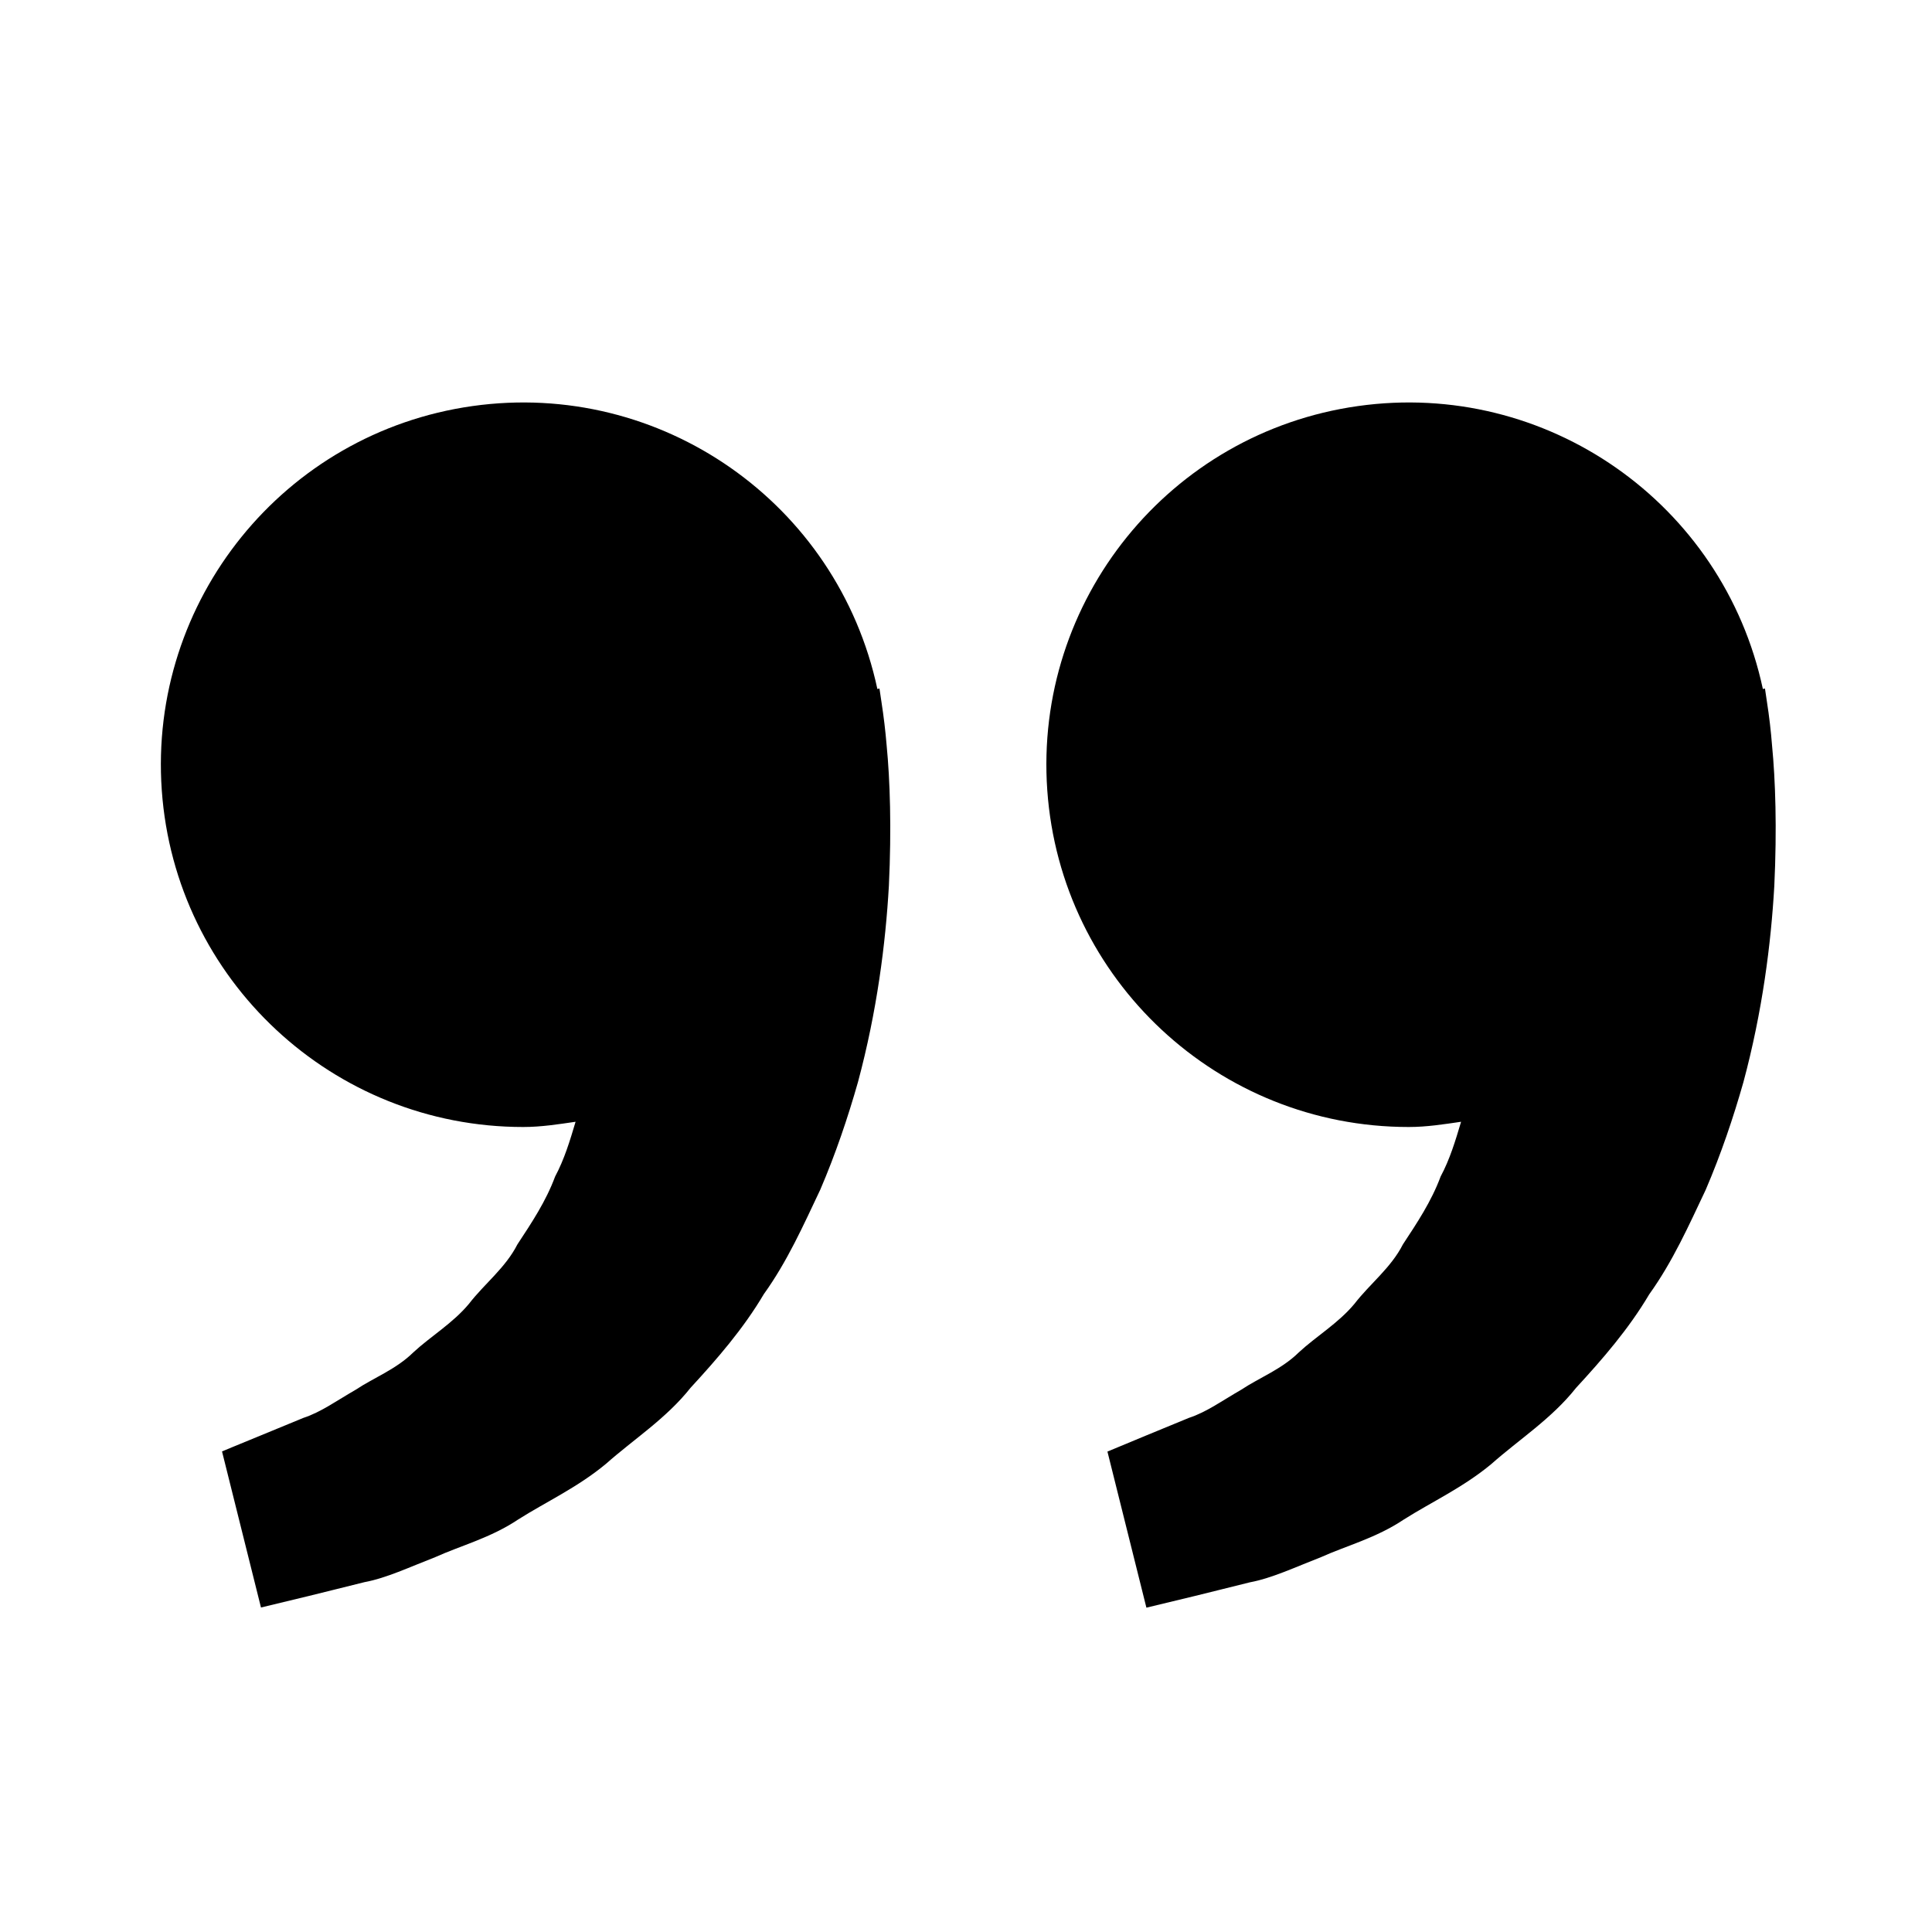
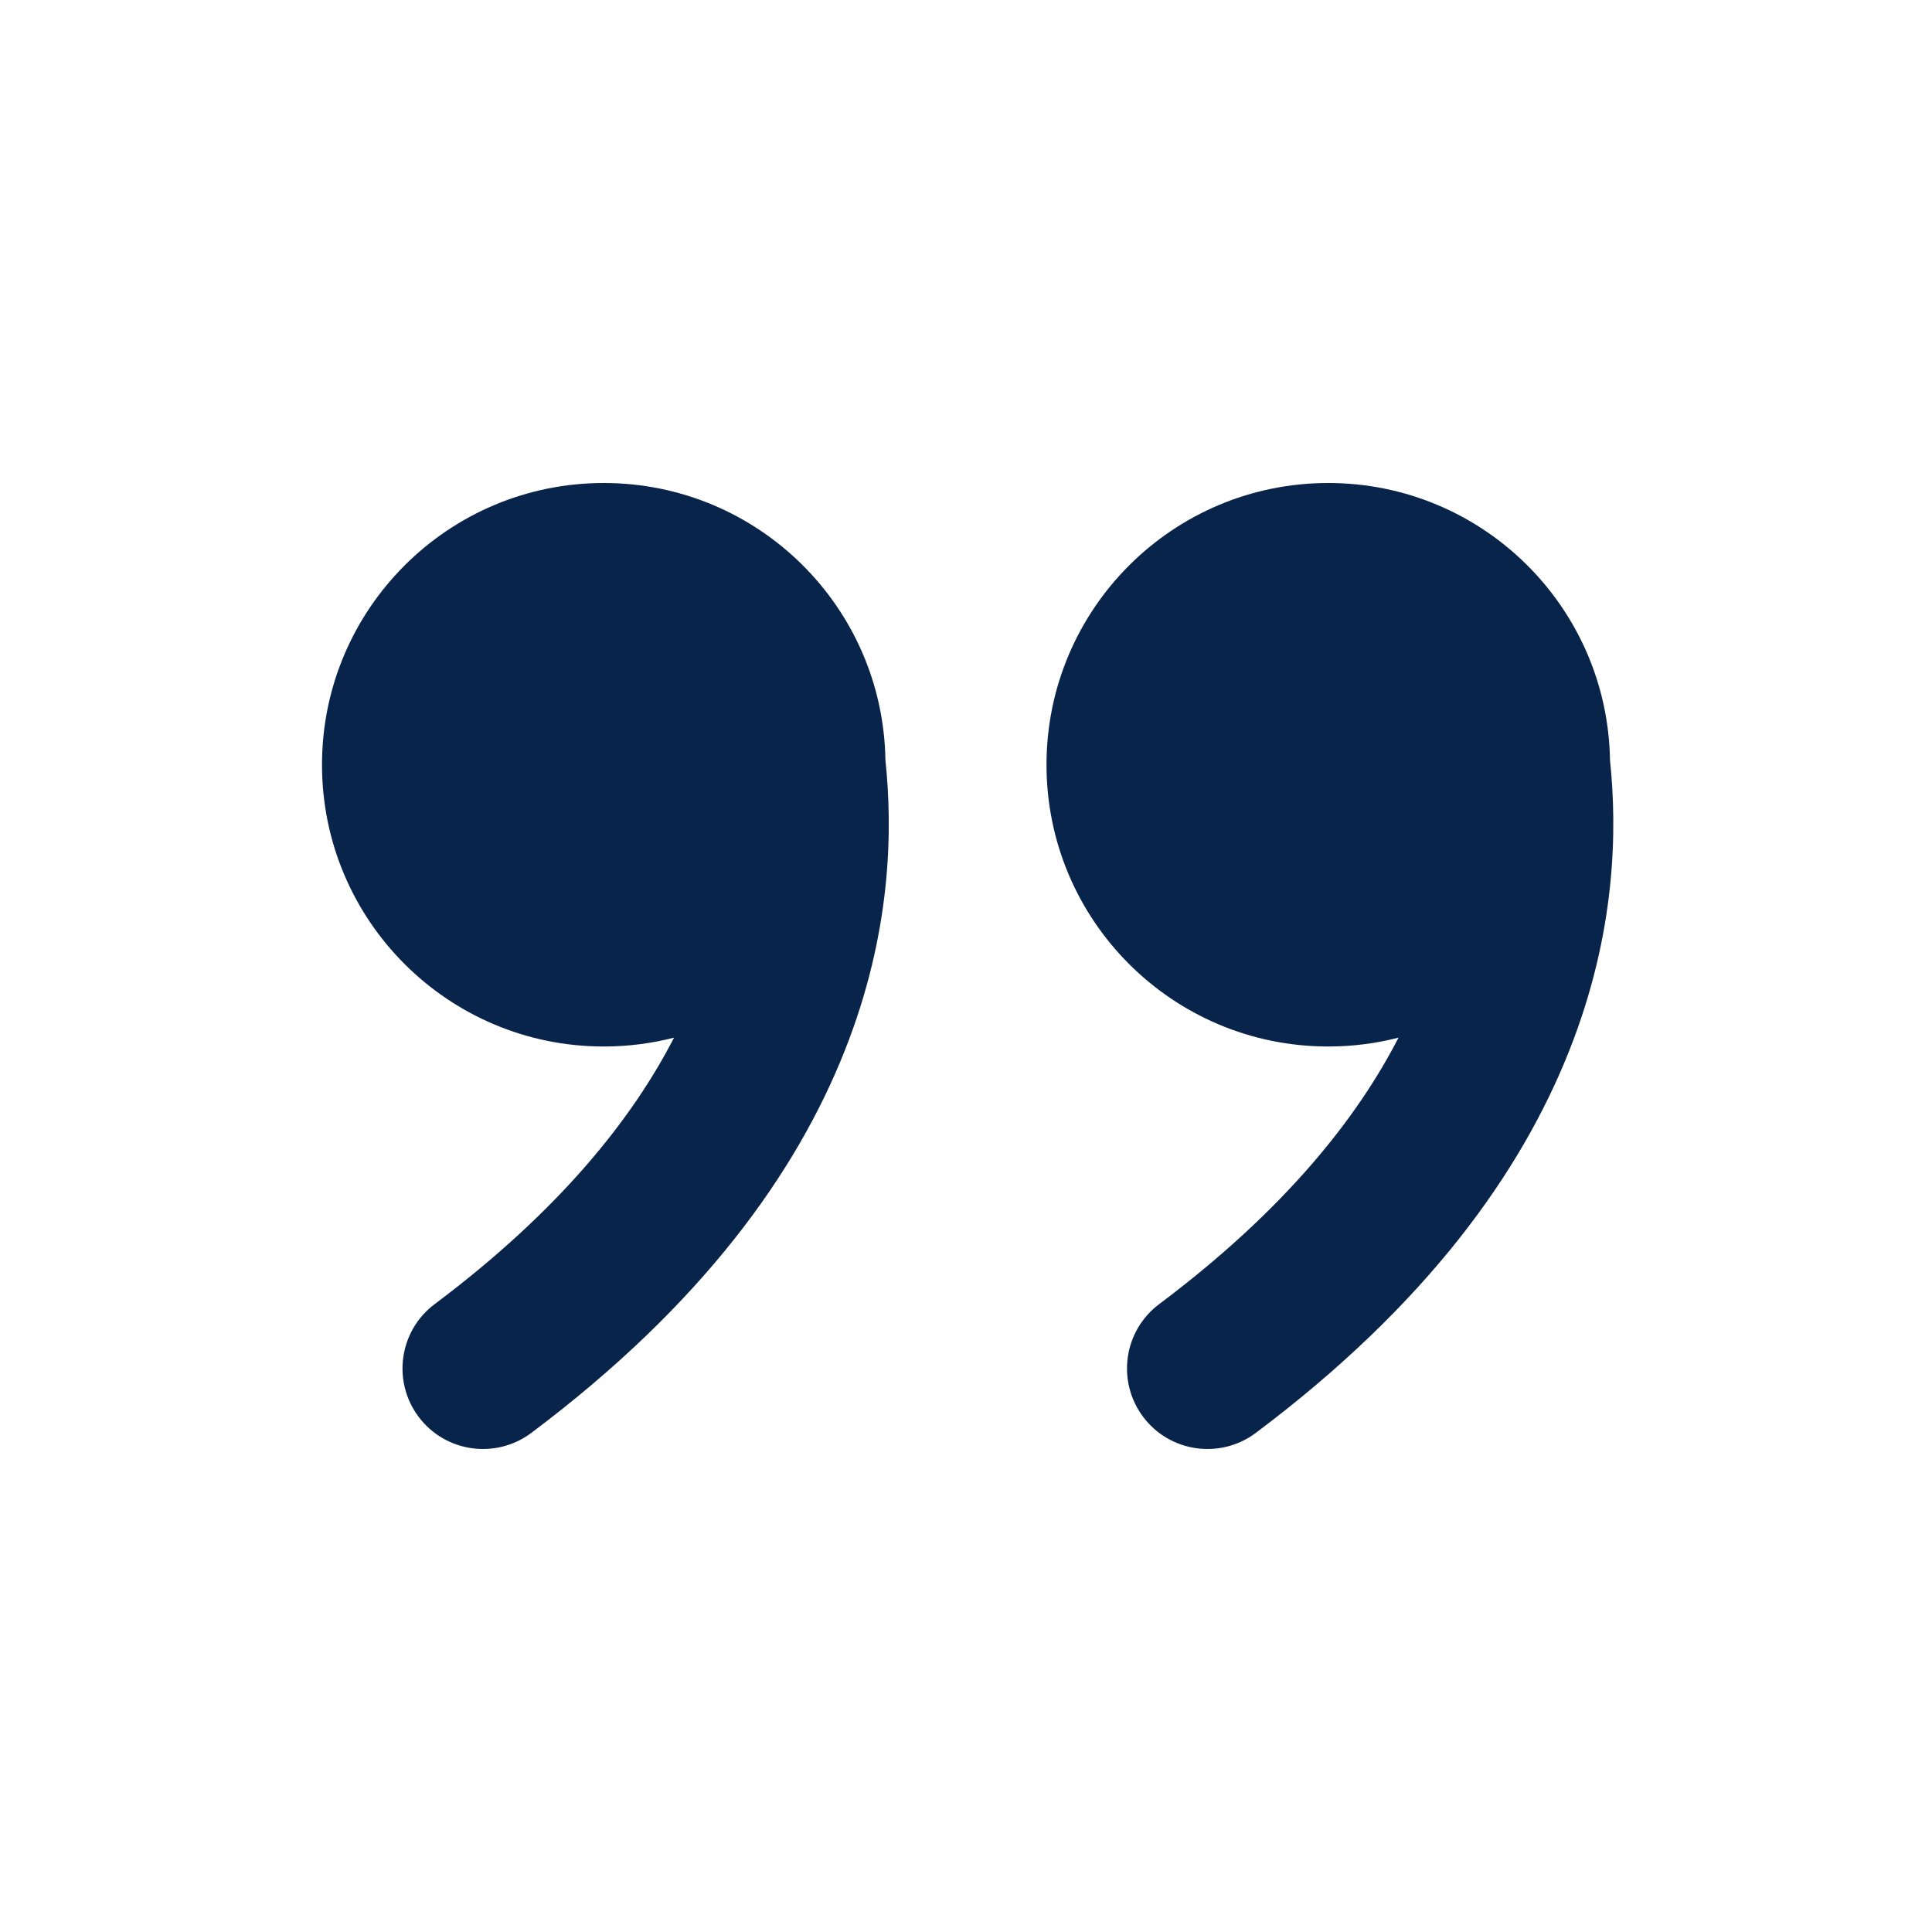
- <svg xmlns="http://www.w3.org/2000/svg" height="24" viewBox="0 0 24 24" width="24">
-   <path d="m21.95 8.721-.025-.168-.026.006A4.5 4.5 0 1 0 17.5 14c.223 0 .437-.034.65-.065-.069.232-.14.468-.254.68-.114.308-.292.575-.469.844-.148.291-.409.488-.601.737-.201.242-.475.403-.692.604-.213.21-.492.315-.714.463-.232.133-.434.28-.65.35l-.539.222-.474.197.484 1.939.597-.144c.191-.048.424-.104.689-.171.271-.05.56-.187.882-.312.317-.143.686-.238 1.028-.467.344-.218.741-.4 1.091-.692.339-.301.748-.562 1.05-.944.33-.358.656-.734.909-1.162.293-.408.492-.856.702-1.299.19-.443.343-.896.468-1.336.237-.882.343-1.72.384-2.437.034-.718.014-1.315-.028-1.747a7.028 7.028 0 0 0-.063-.539zm-11 0-.025-.168-.026.006A4.5 4.5 0 1 0 6.5 14c.223 0 .437-.034.65-.065-.069.232-.14.468-.254.68-.114.308-.292.575-.469.844-.148.291-.409.488-.601.737-.201.242-.475.403-.692.604-.213.21-.492.315-.714.463-.232.133-.434.28-.65.35l-.539.222c-.301.123-.473.195-.473.195l.484 1.939.597-.144c.191-.048.424-.104.689-.171.271-.05.56-.187.882-.312.317-.143.686-.238 1.028-.467.344-.218.741-.4 1.091-.692.339-.301.748-.562 1.05-.944.33-.358.656-.734.909-1.162.293-.408.492-.856.702-1.299.19-.443.343-.896.468-1.336.237-.882.343-1.72.384-2.437.034-.718.014-1.315-.028-1.747a7.571 7.571 0 0 0-.064-.537z" />
+ <svg xmlns="http://www.w3.org/2000/svg" width="800px" height="800px" viewBox="0 0 24 24" version="1.1">
+   <g id="页面-1" stroke="none" stroke-width="1" fill="none" fill-rule="evenodd">
+     <g id="Editor" transform="translate(-672, -144)" fill-rule="nonzero">
+       <g id="quote_right_fill" transform="translate(672, 144)">
+         <path d="M24,0 L24,24 L0,24 L0,0 L24,0 Z M12.593,23.258 L12.582,23.26 L12.511,23.295 L12.492,23.299 L12.492,23.299 L12.477,23.295 L12.406,23.26 C12.396,23.256 12.387,23.259 12.382,23.265 L12.378,23.276 L12.361,23.703 L12.366,23.723 L12.377,23.736 L12.48,23.81 L12.495,23.814 L12.495,23.814 L12.507,23.81 L12.611,23.736 L12.623,23.72 L12.623,23.72 L12.627,23.703 L12.61,23.276 C12.608,23.266 12.601,23.259 12.593,23.258 L12.593,23.258 Z M12.858,23.145 L12.845,23.147 L12.66,23.24 L12.65,23.25 L12.65,23.25 L12.647,23.261 L12.665,23.691 L12.67,23.703 L12.67,23.703 L12.678,23.71 L12.879,23.803 C12.891,23.807 12.902,23.803 12.908,23.795 L12.912,23.781 L12.878,23.167 C12.875,23.155 12.867,23.147 12.858,23.145 L12.858,23.145 Z M12.143,23.147 C12.133,23.142 12.122,23.145 12.116,23.153 L12.11,23.167 L12.076,23.781 C12.075,23.793 12.083,23.802 12.093,23.805 L12.108,23.803 L12.309,23.71 L12.319,23.702 L12.319,23.702 L12.323,23.691 L12.34,23.261 L12.337,23.249 L12.337,23.249 L12.328,23.24 L12.143,23.147 Z" id="MingCute" fill-rule="nonzero">
+ 
+ </path>
+         <path d="M16.5,6 C18.414,6 19.969,7.536 20,9.442 C20.09,10.307 20.077,11.583 19.492,13.056 C18.895,14.562 17.728,16.204 15.6,17.8 C15.158,18.131 14.531,18.042 14.2,17.6 C13.869,17.158 13.958,16.531 14.4,16.2 C15.964,15.027 16.861,13.886 17.373,12.89 C17.094,12.962 16.801,13 16.5,13 C14.567,13 13,11.433 13,9.5 C13,7.567 14.567,6 16.5,6 Z M7.5,6 C9.414,6 10.969,7.536 10.999,9.442 C11.09,10.307 11.077,11.583 10.492,13.056 C9.895,14.562 8.728,16.204 6.6,17.8 C6.158,18.131 5.531,18.042 5.2,17.6 C4.869,17.158 4.958,16.531 5.4,16.2 C6.964,15.027 7.861,13.886 8.373,12.89 C8.094,12.962 7.801,13 7.5,13 C5.567,13 4,11.433 4,9.5 C4,7.567 5.567,6 7.5,6 Z" id="形状" fill="#09244B">
+ 
+ </path>
+       </g>
+     </g>
+   </g>
</svg>
